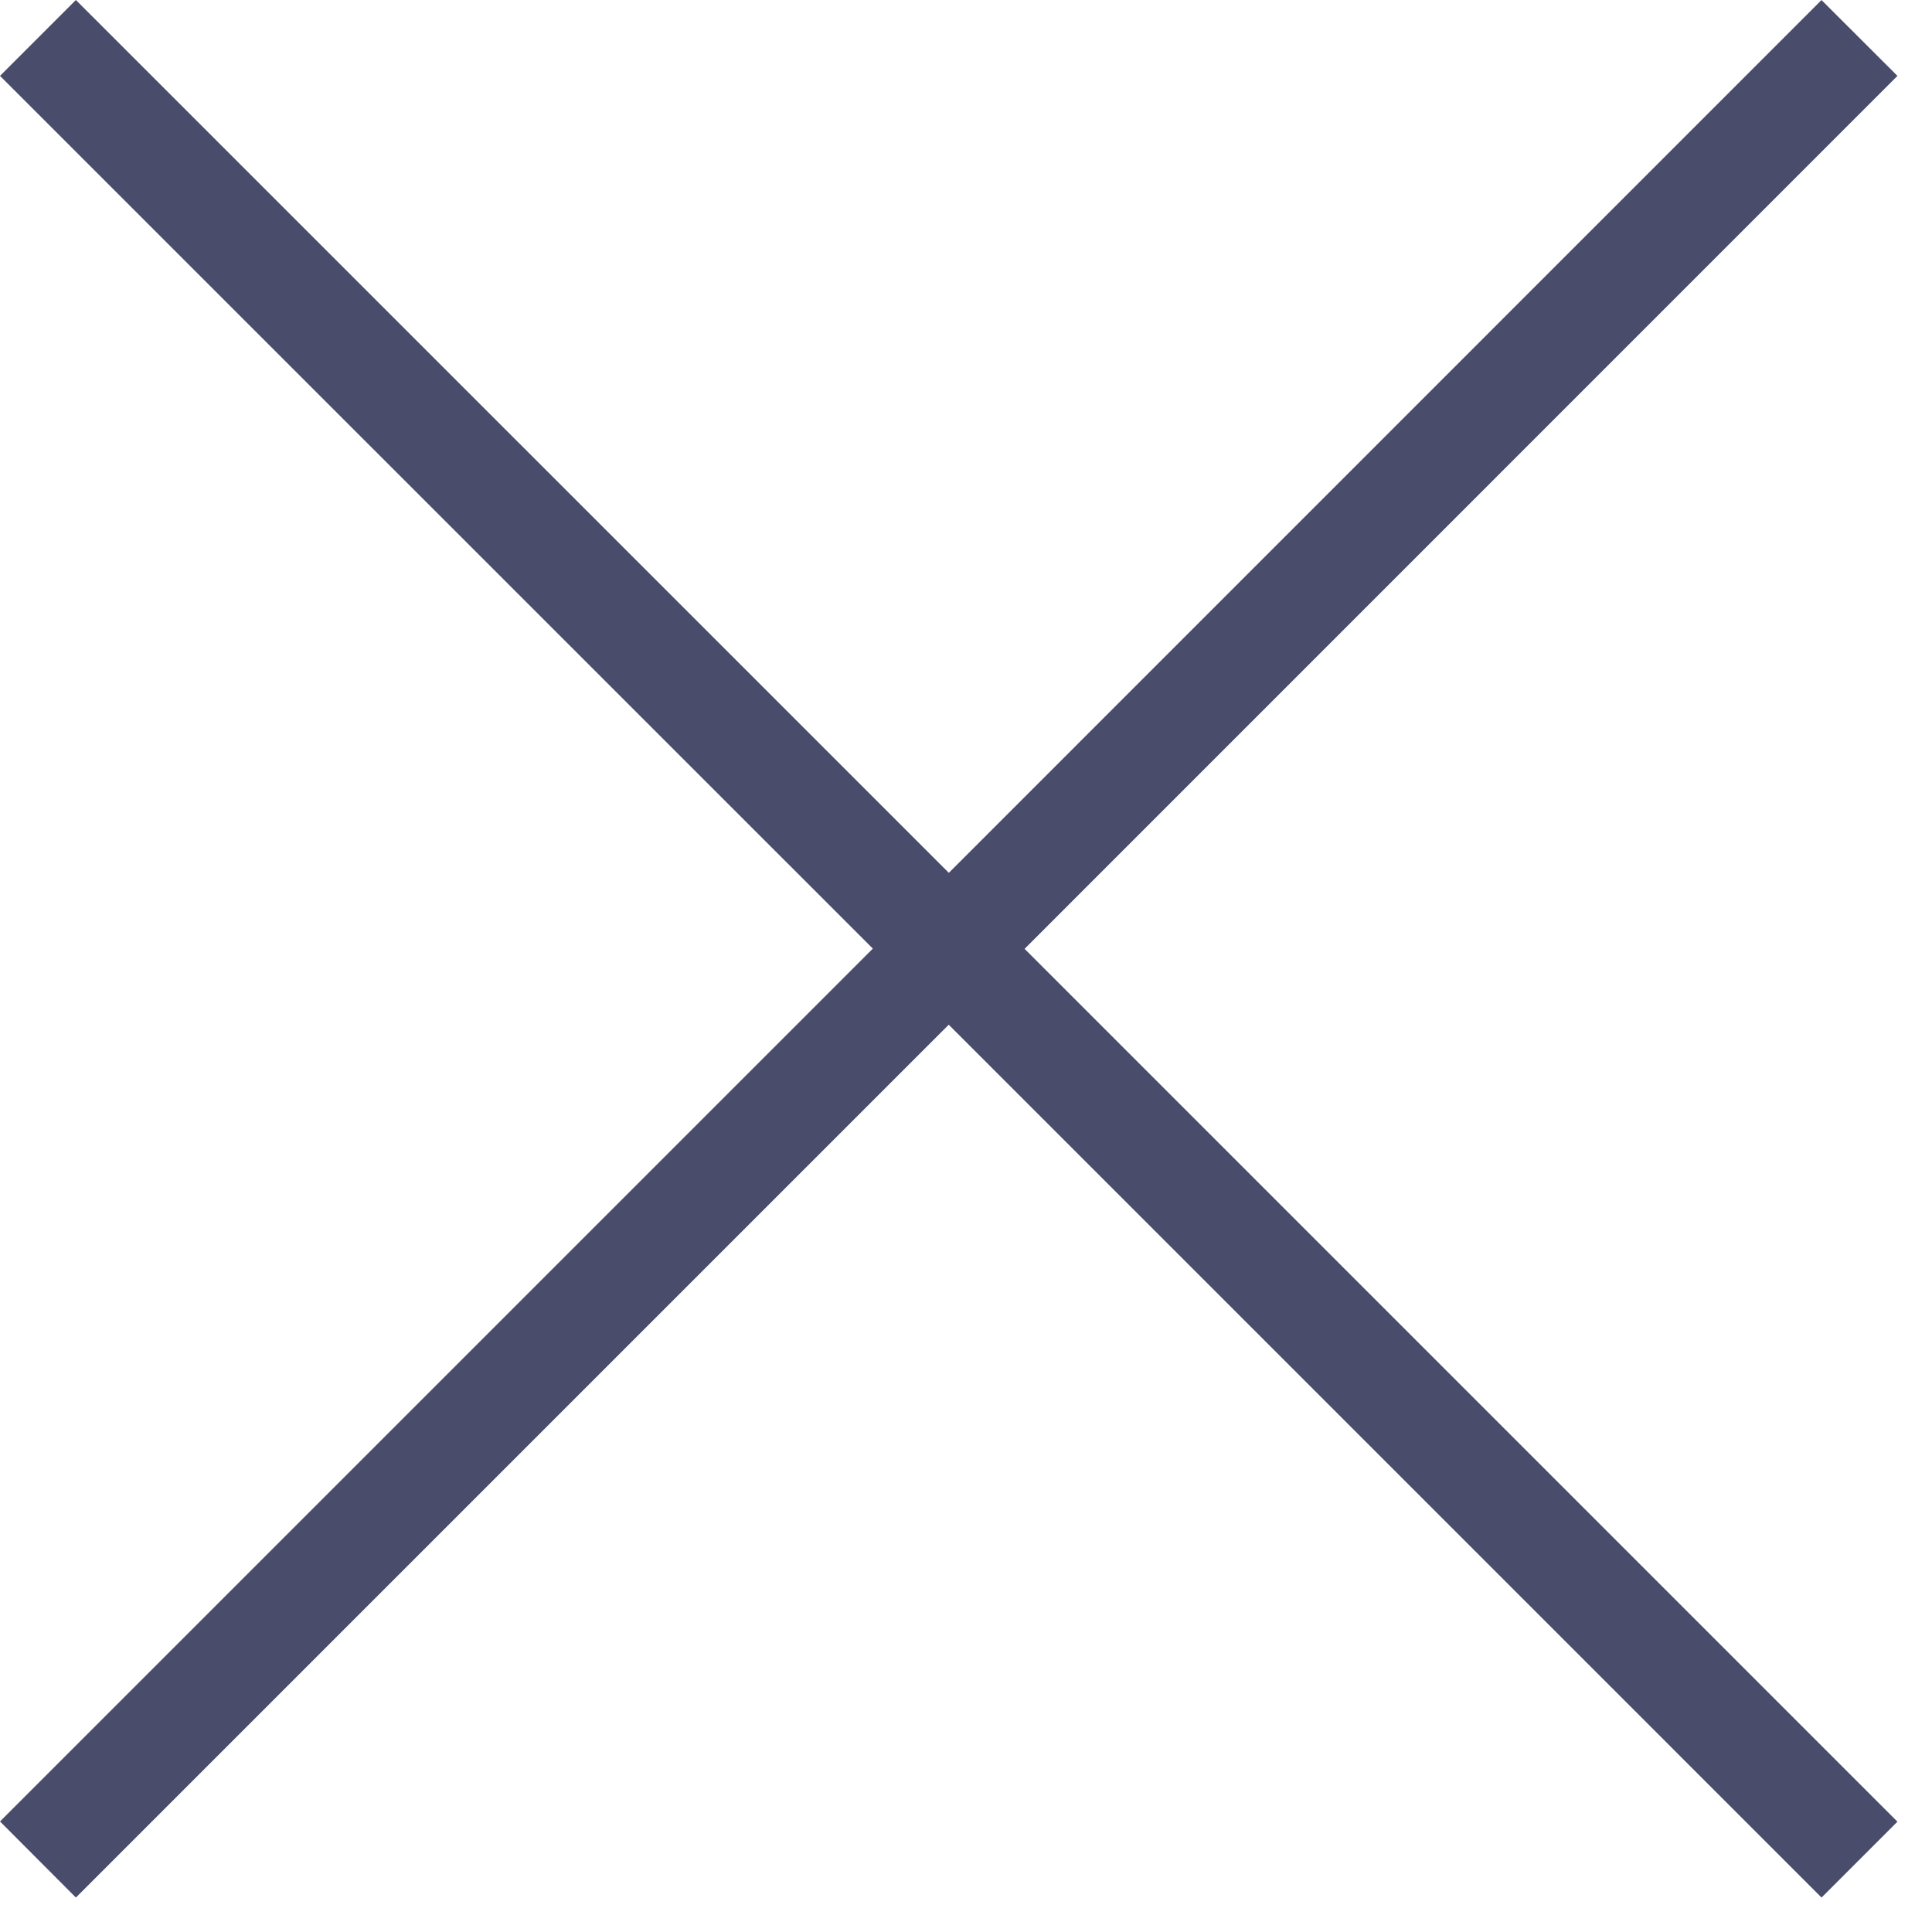
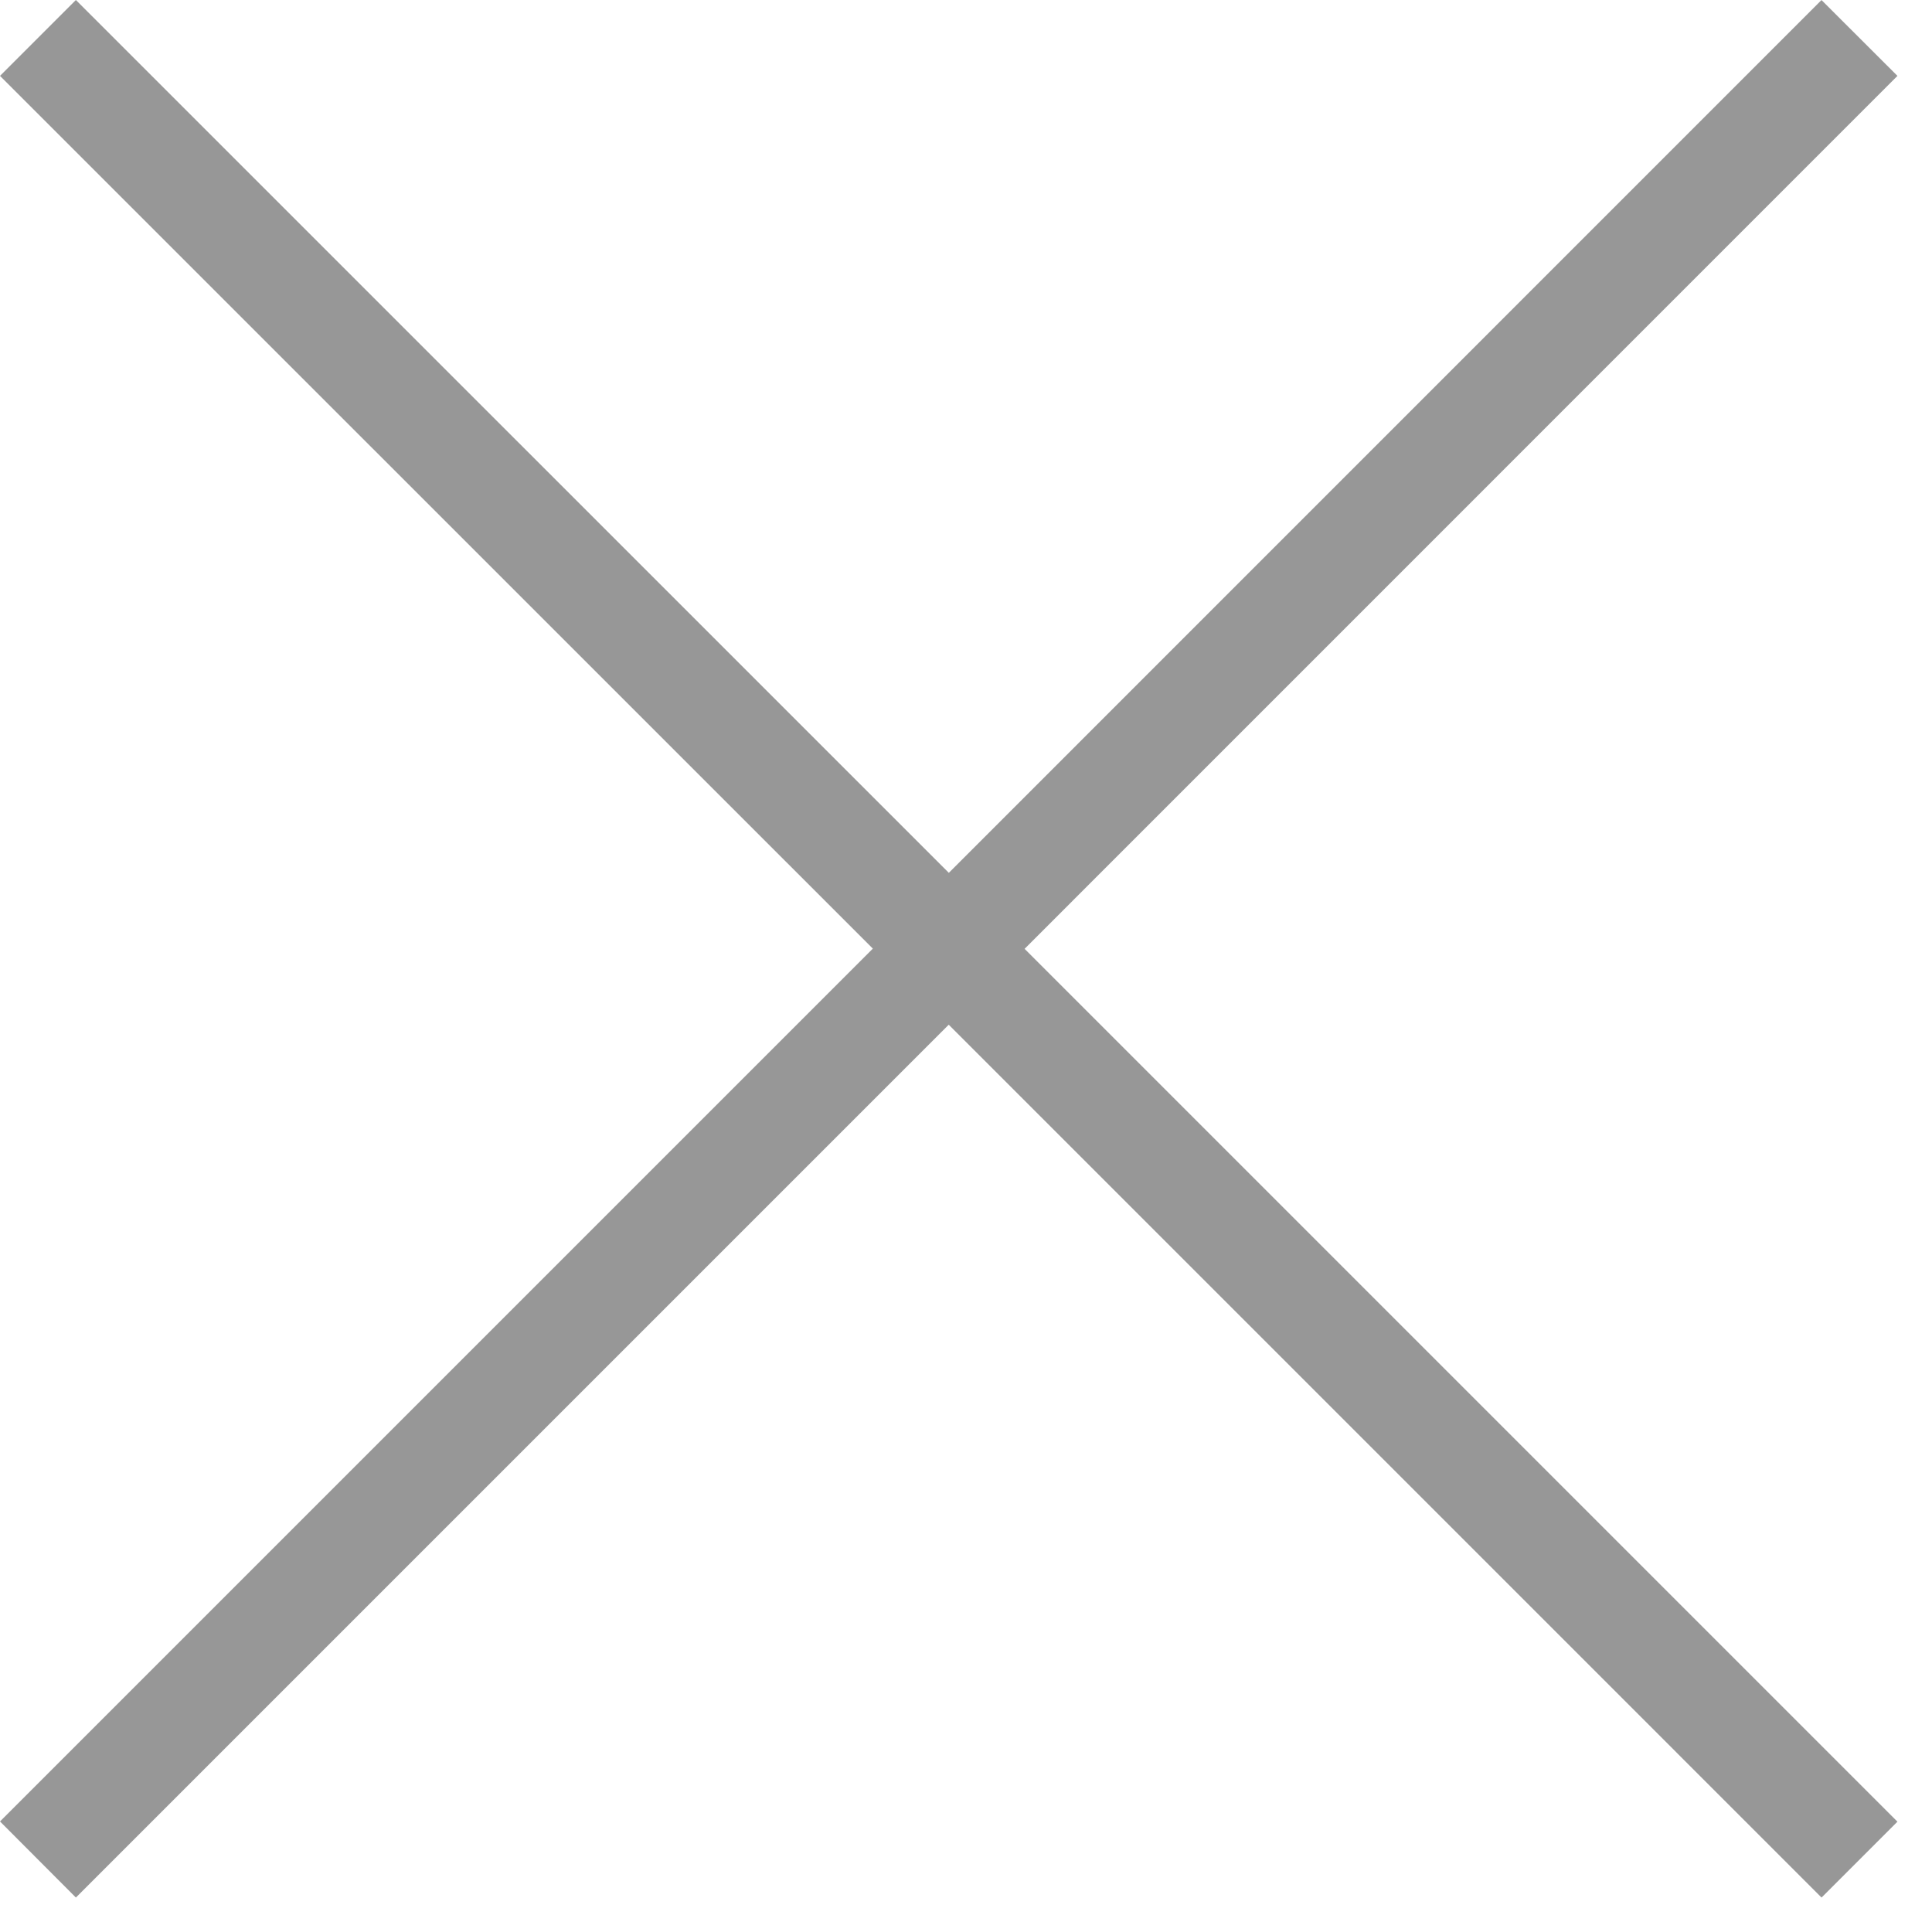
<svg xmlns="http://www.w3.org/2000/svg" width="18" height="18">
-   <path fill="#494C6B" fill-rule="evenodd" d="M16.97 0l.708.707L9.546 8.84l8.132 8.132-.707.707-8.132-8.132-8.132 8.132L0 16.97l8.132-8.132L0 .707.707 0 8.84 8.132 16.971 0z" />
+   <path fill="#979797" fill-rule="evenodd" d="M16.97 0l.708.707L9.546 8.84l8.132 8.132-.707.707-8.132-8.132-8.132 8.132L0 16.97l8.132-8.132L0 .707.707 0 8.84 8.132 16.971 0z" />
</svg>
